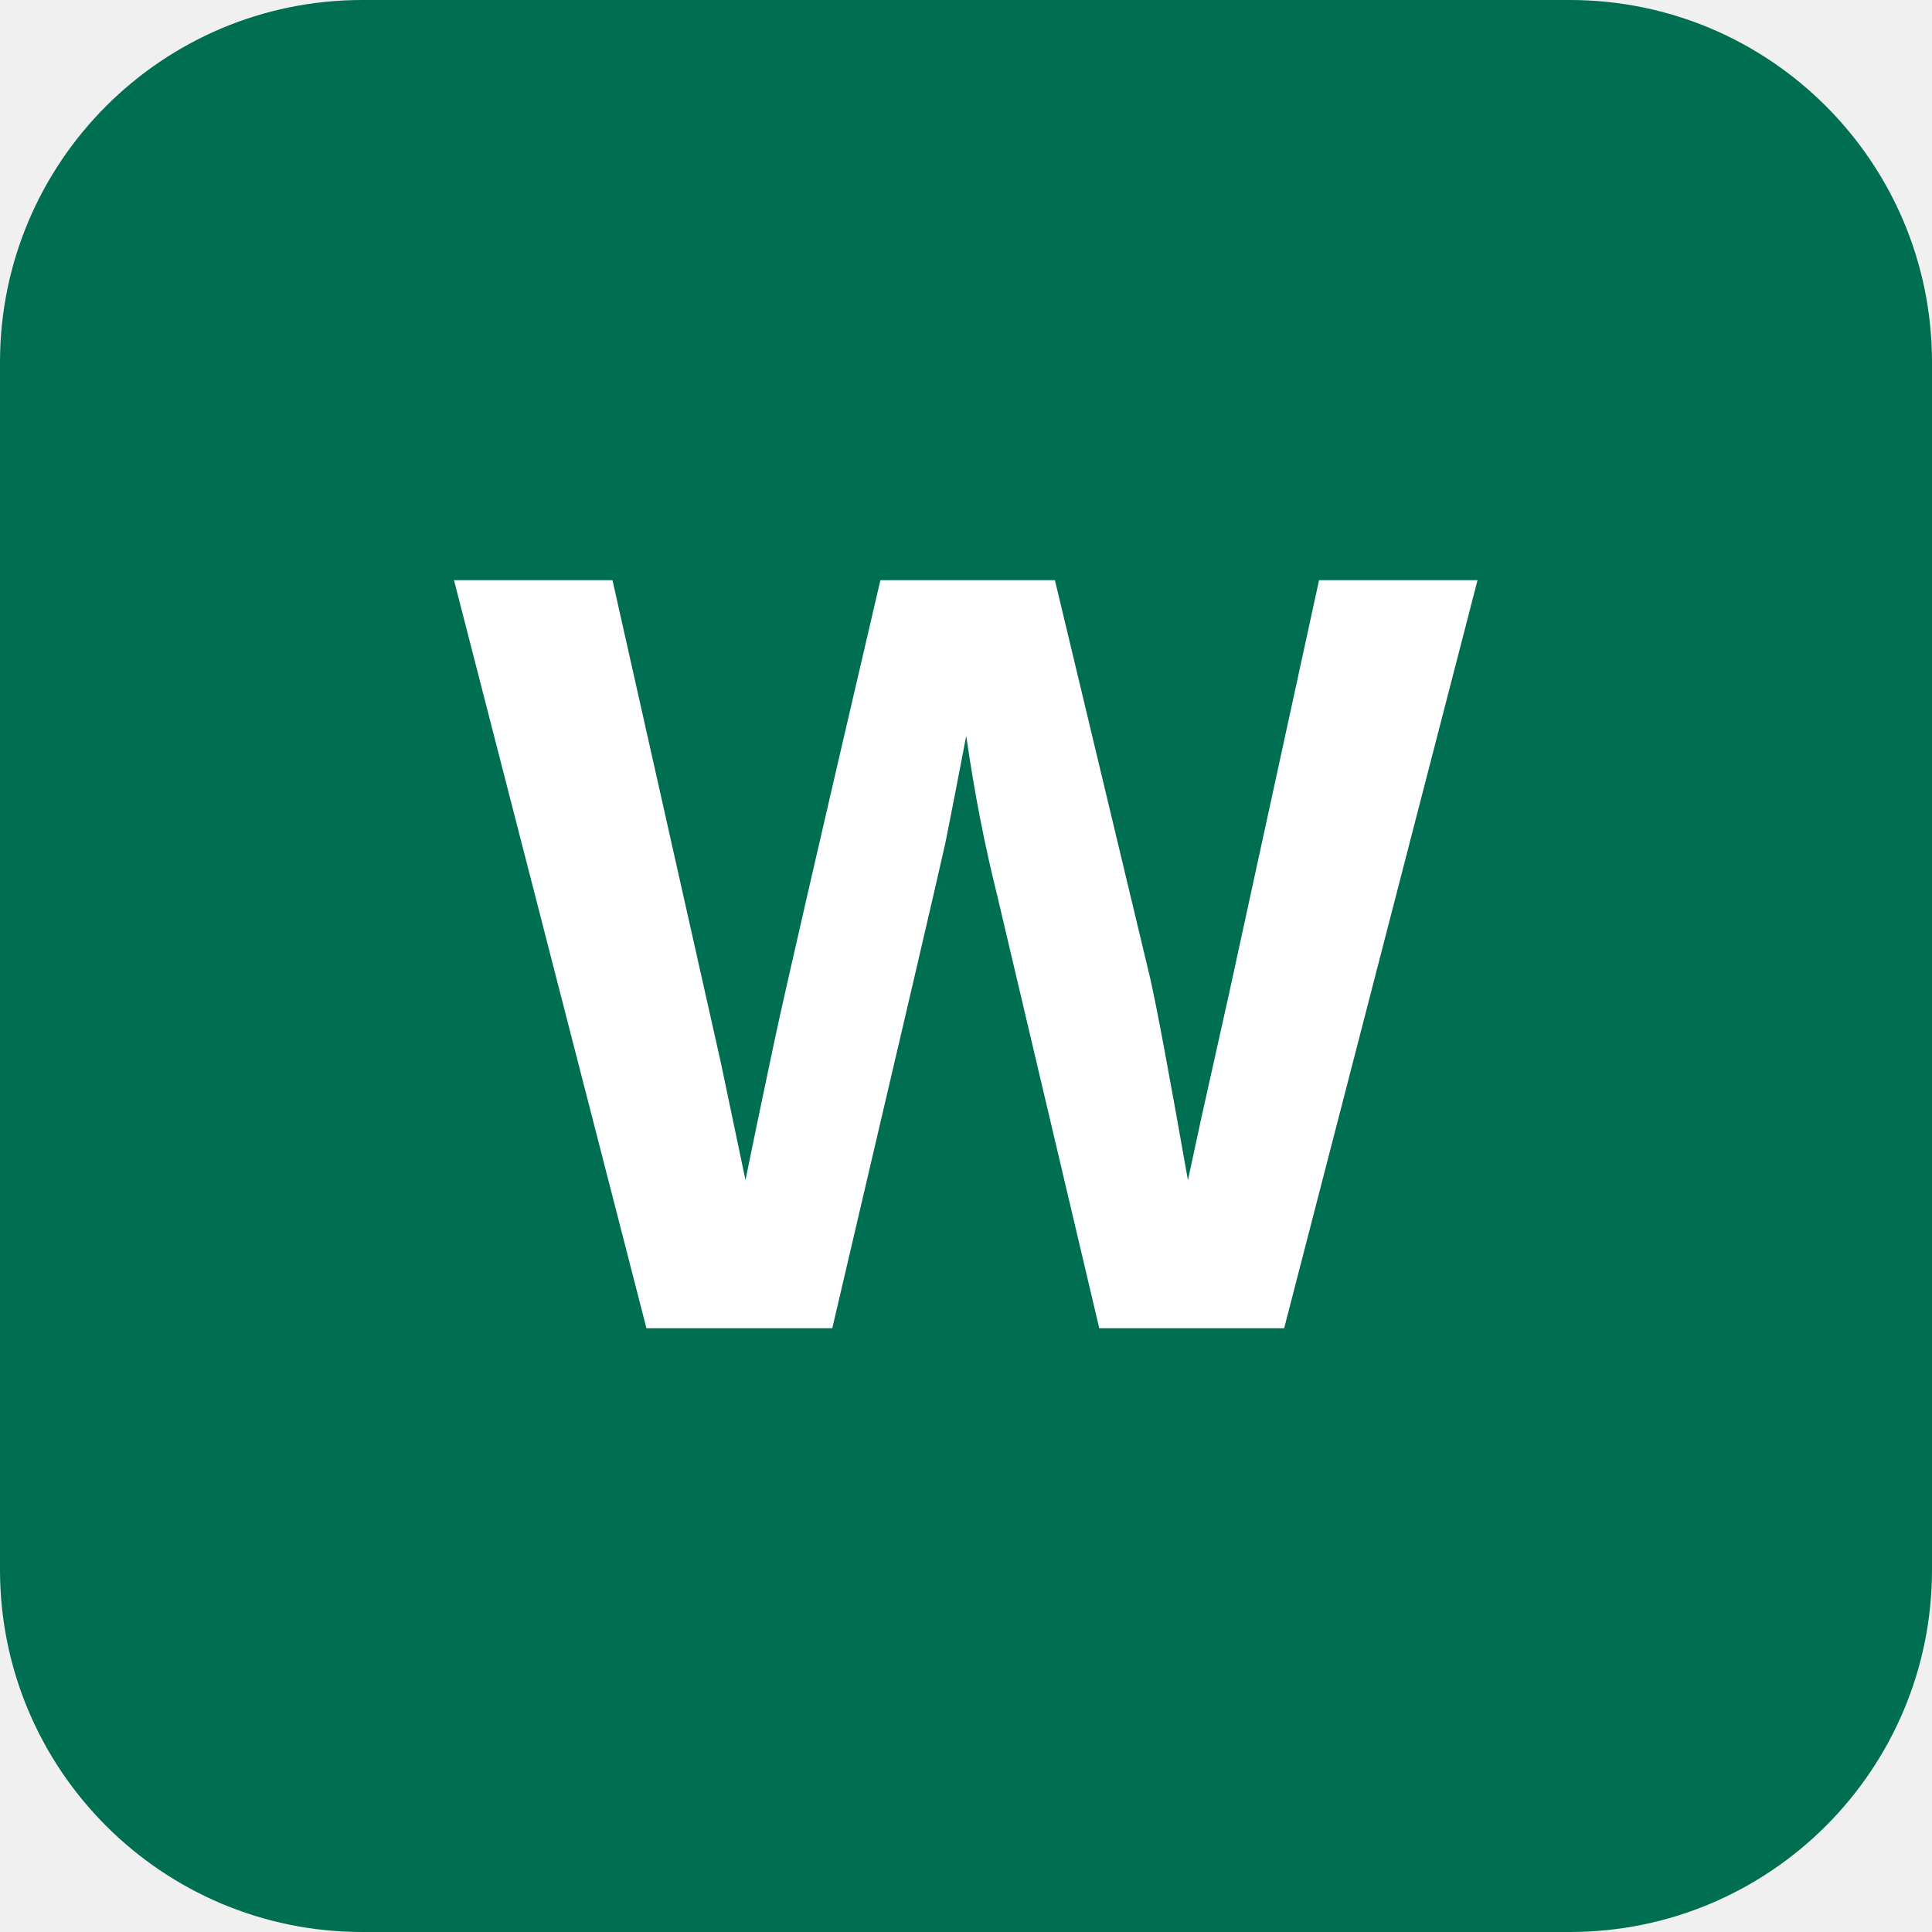
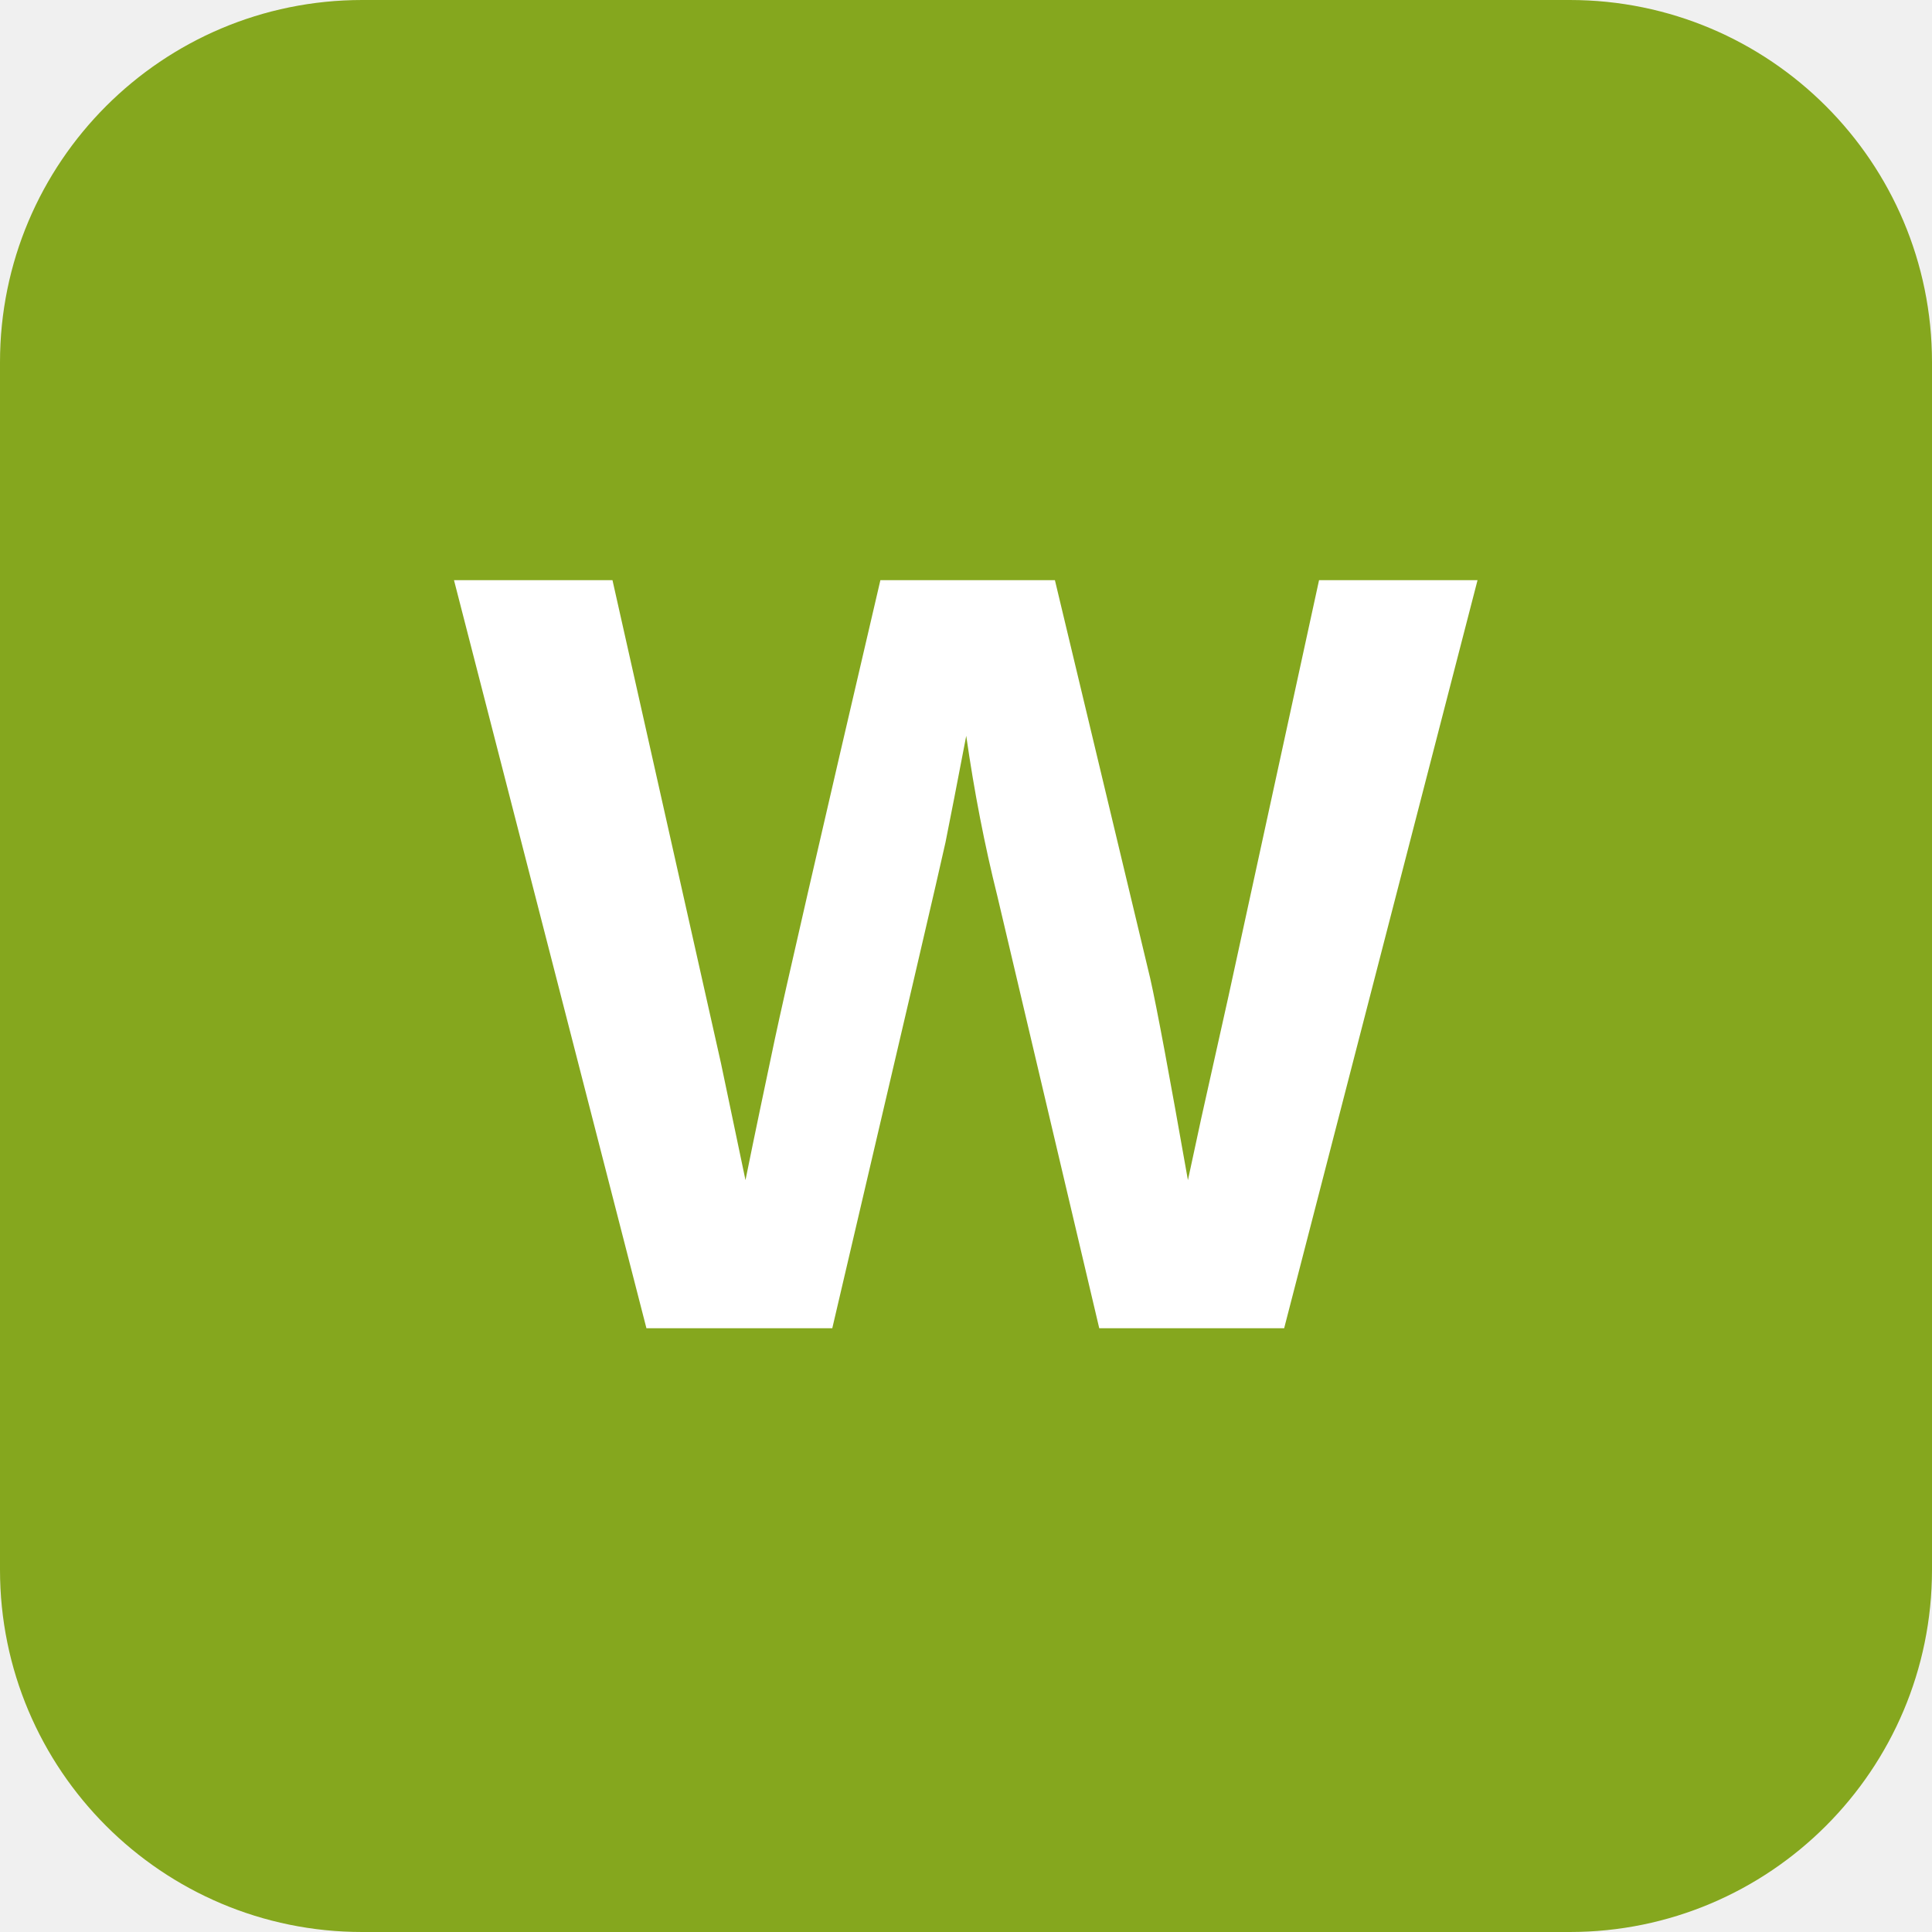
<svg xmlns="http://www.w3.org/2000/svg" viewBox="0 0 32 32">
-   <rect width="32" height="32" rx="6" fill="#006F51" />
+   <rect width="32" height="32" rx="6" fill="#85a71e" />
  <text x="16" y="22" text-anchor="middle" font-family="Arial, sans-serif" font-weight="bold" font-size="18" fill="white">W</text>
</svg>
